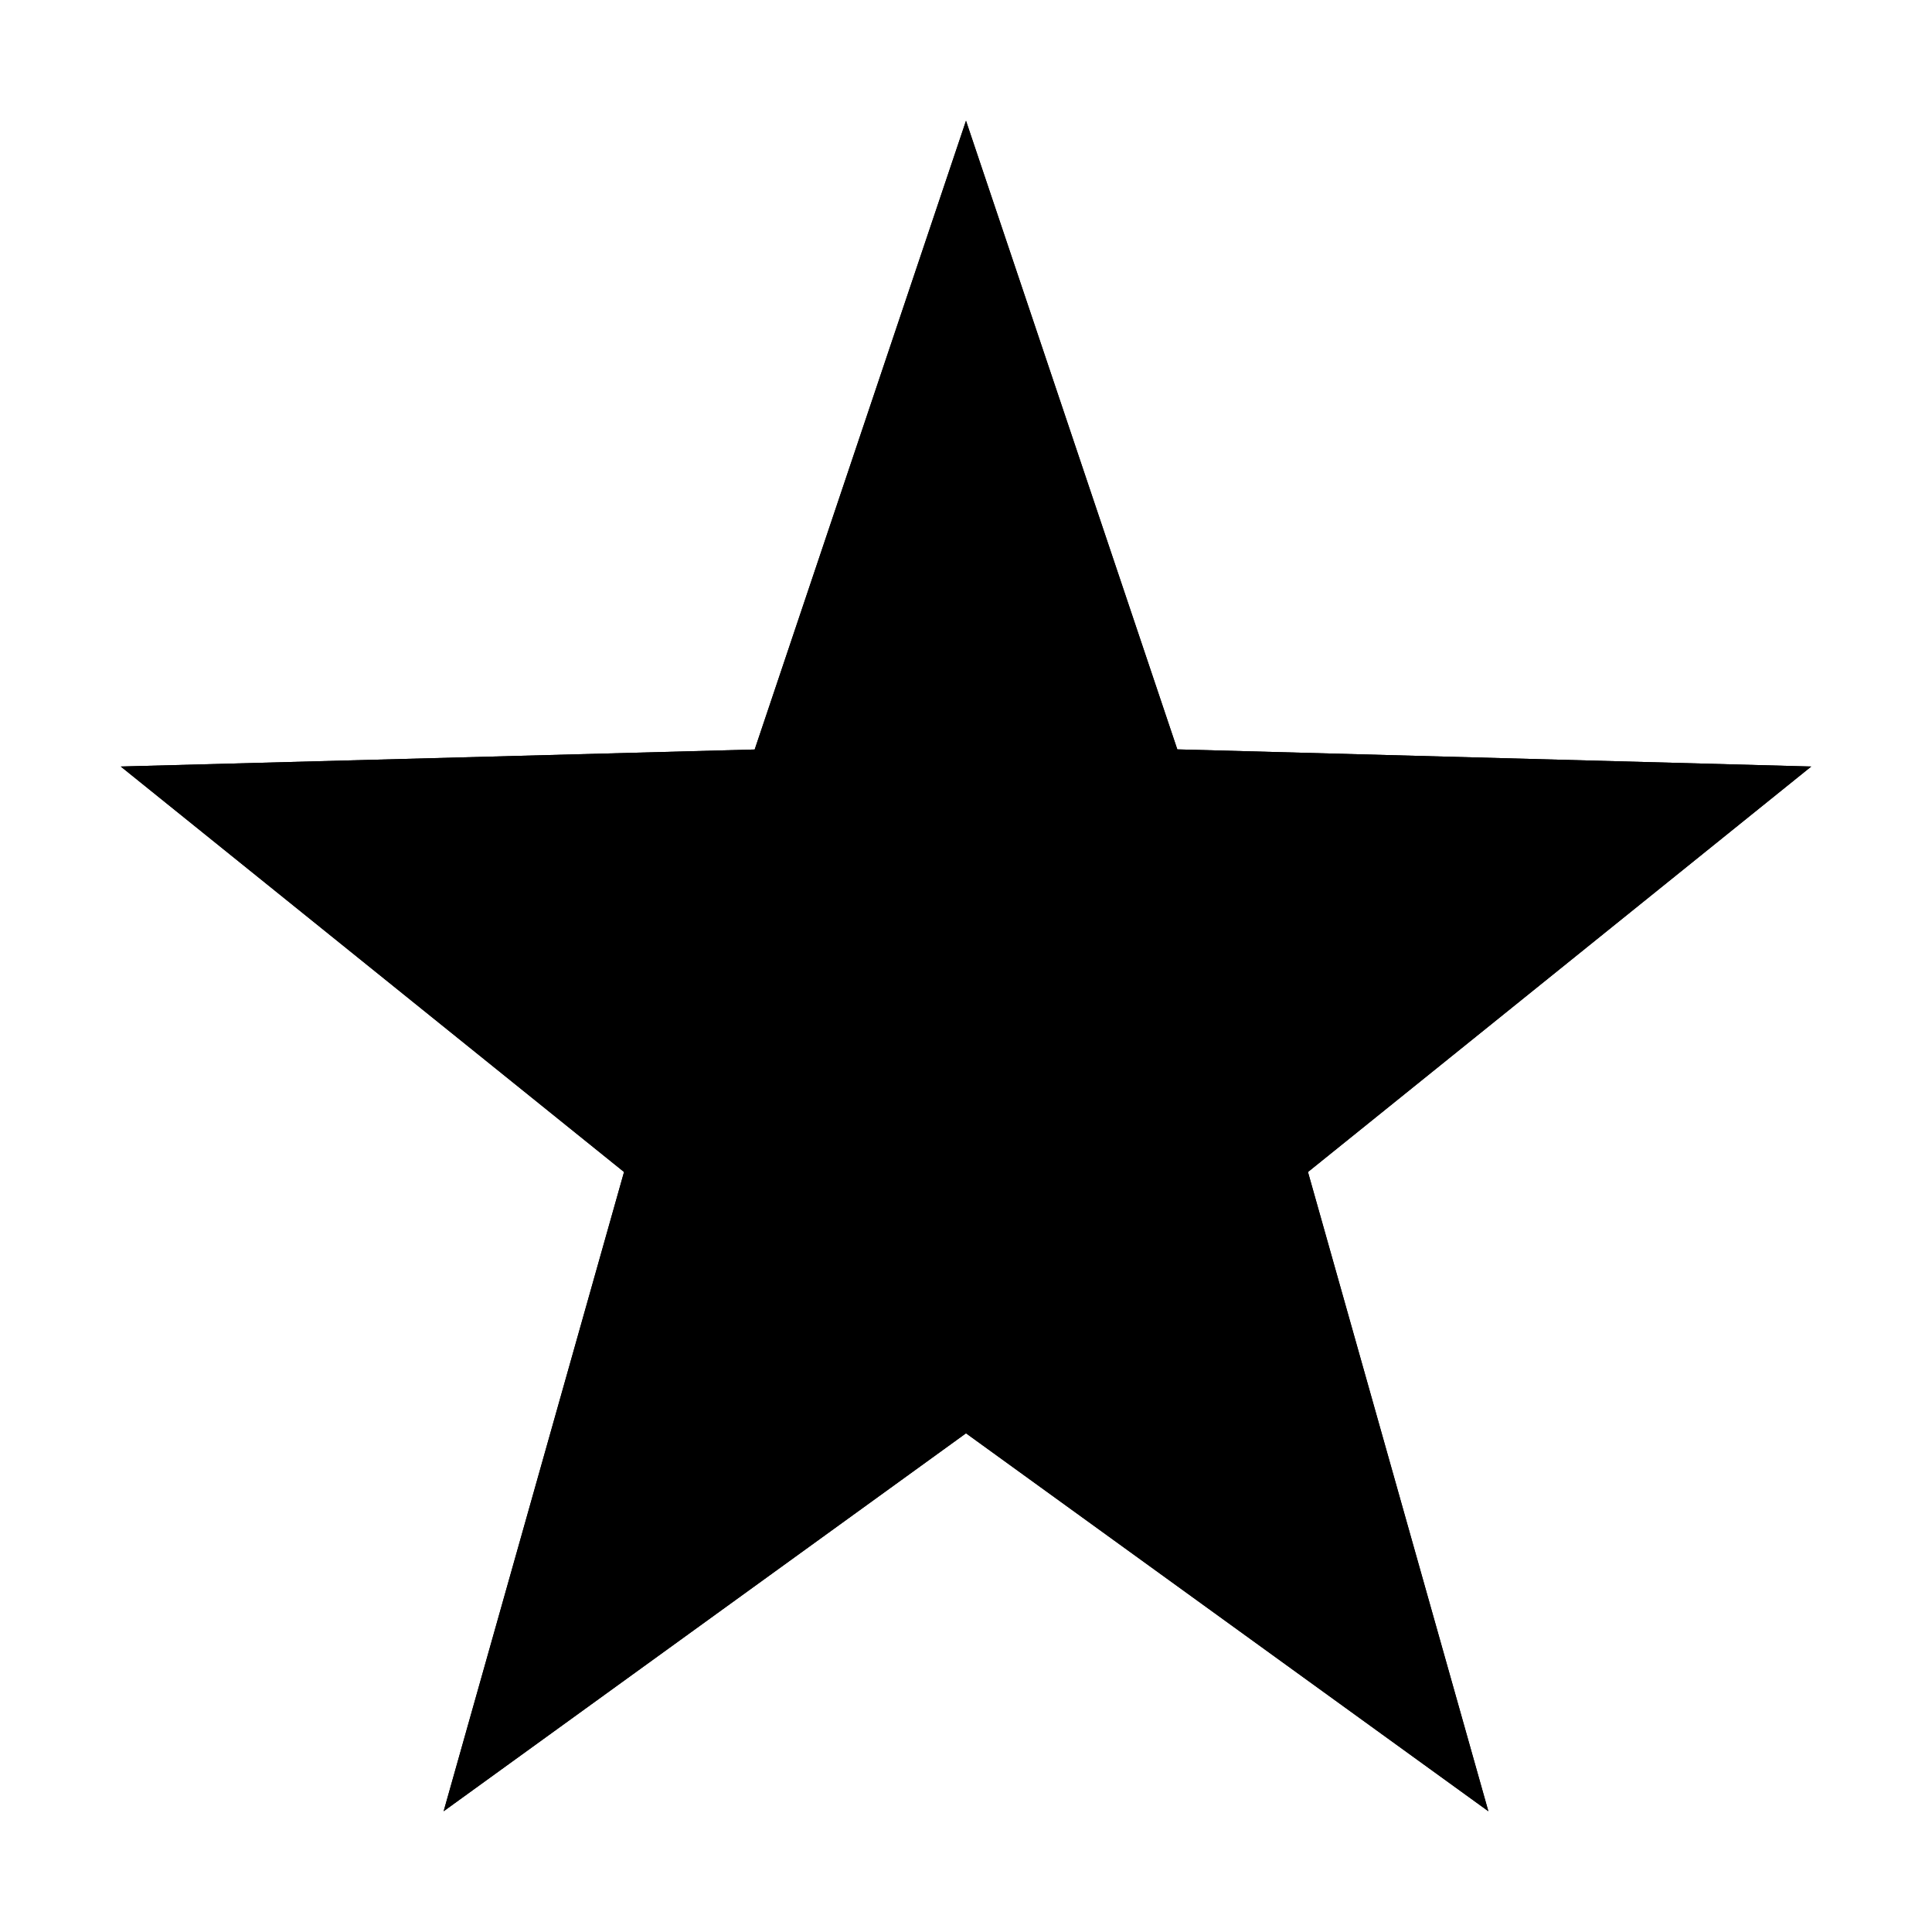
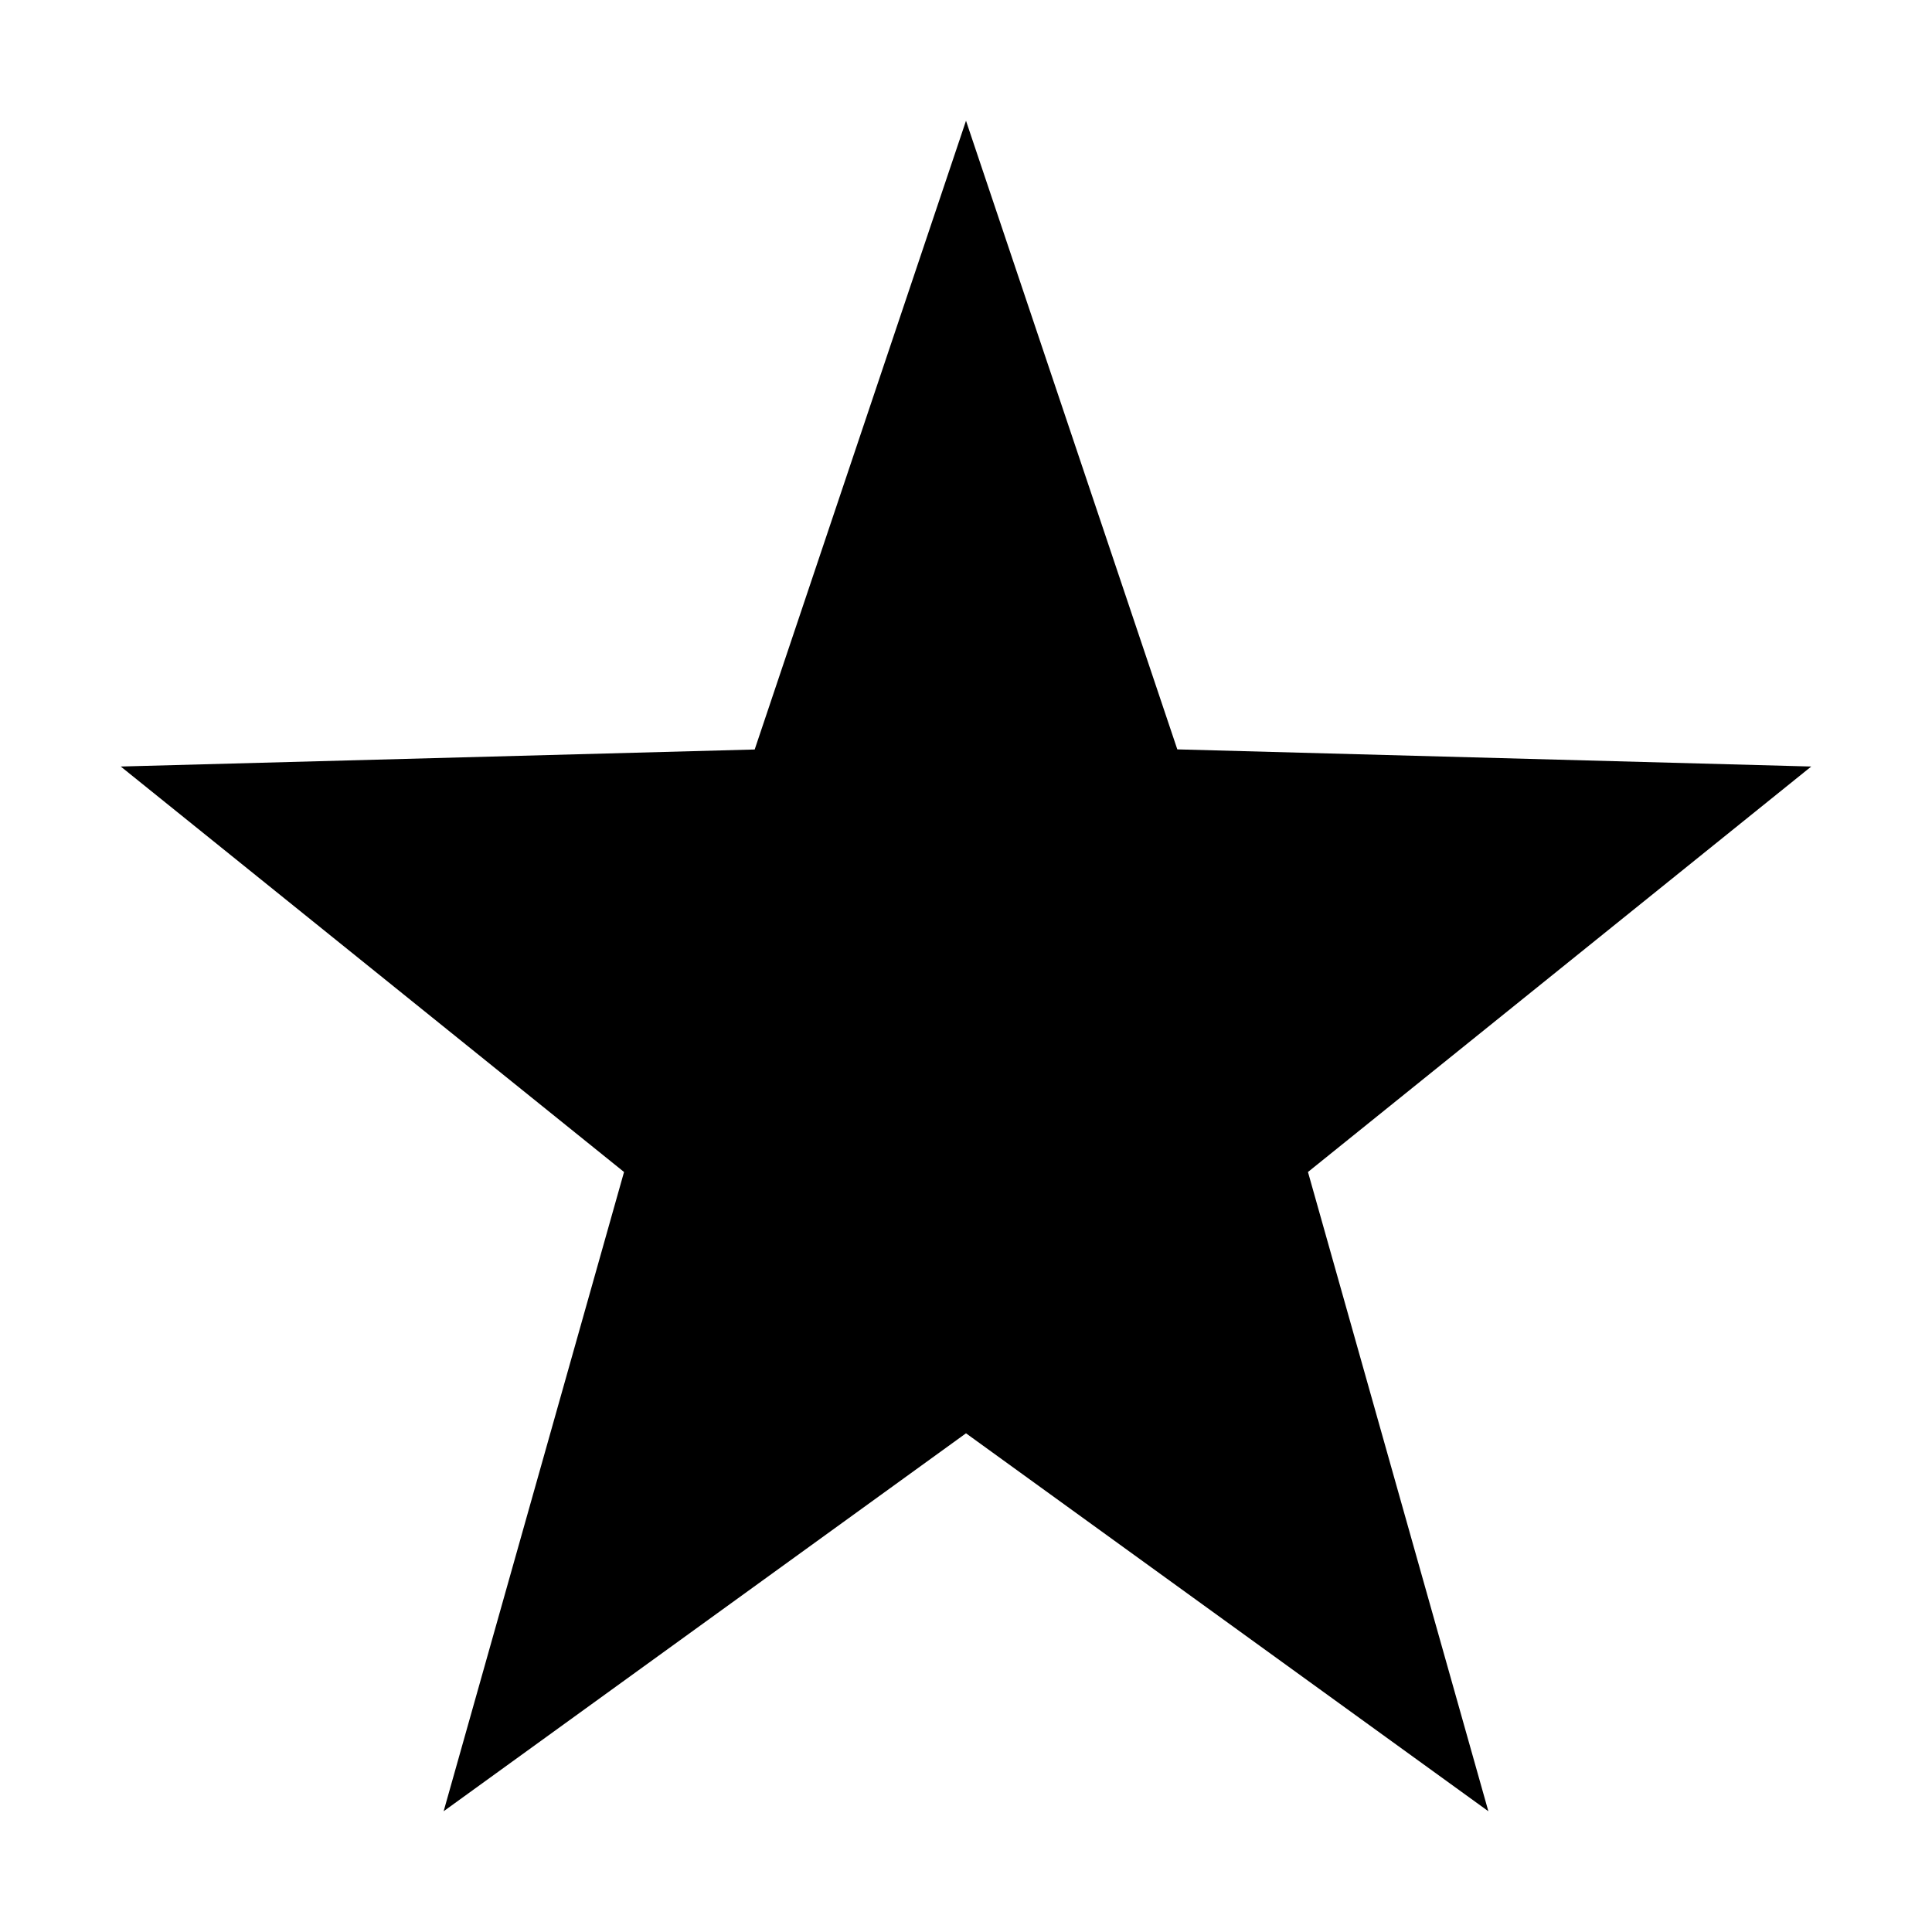
<svg xmlns="http://www.w3.org/2000/svg" width="16" height="16" viewBox="0 0 16 16">
  <defs>
    <clipPath id="clip-path">
      <path id="Polygon_10" data-name="Polygon 10" d="M7,0,8.75,5.206,14,5.348,9.832,8.706,11.326,14,7,10.87,2.674,14,4.168,8.706,0,5.348l5.25-.141Z" />
    </clipPath>
  </defs>
  <g id="star" clip-path="url(#clip-star)">
    <g id="Group_3746" data-name="Group 3746" transform="translate(-24 -15)">
      <g id="Mask_Group_17" data-name="Mask Group 17" transform="translate(25 16)" clip-path="url(#clip-path)">
        <path id="Polygon_9" data-name="Polygon 9" d="M7,0,8.75,5.206,14,5.348,9.832,8.706,11.326,14,7,10.87,2.674,14,4.168,8.706,0,5.348l5.25-.141Z" />
-         <rect id="color3" width="15.75" height="14" transform="translate(-0.438)" />
      </g>
    </g>
  </g>
</svg>
